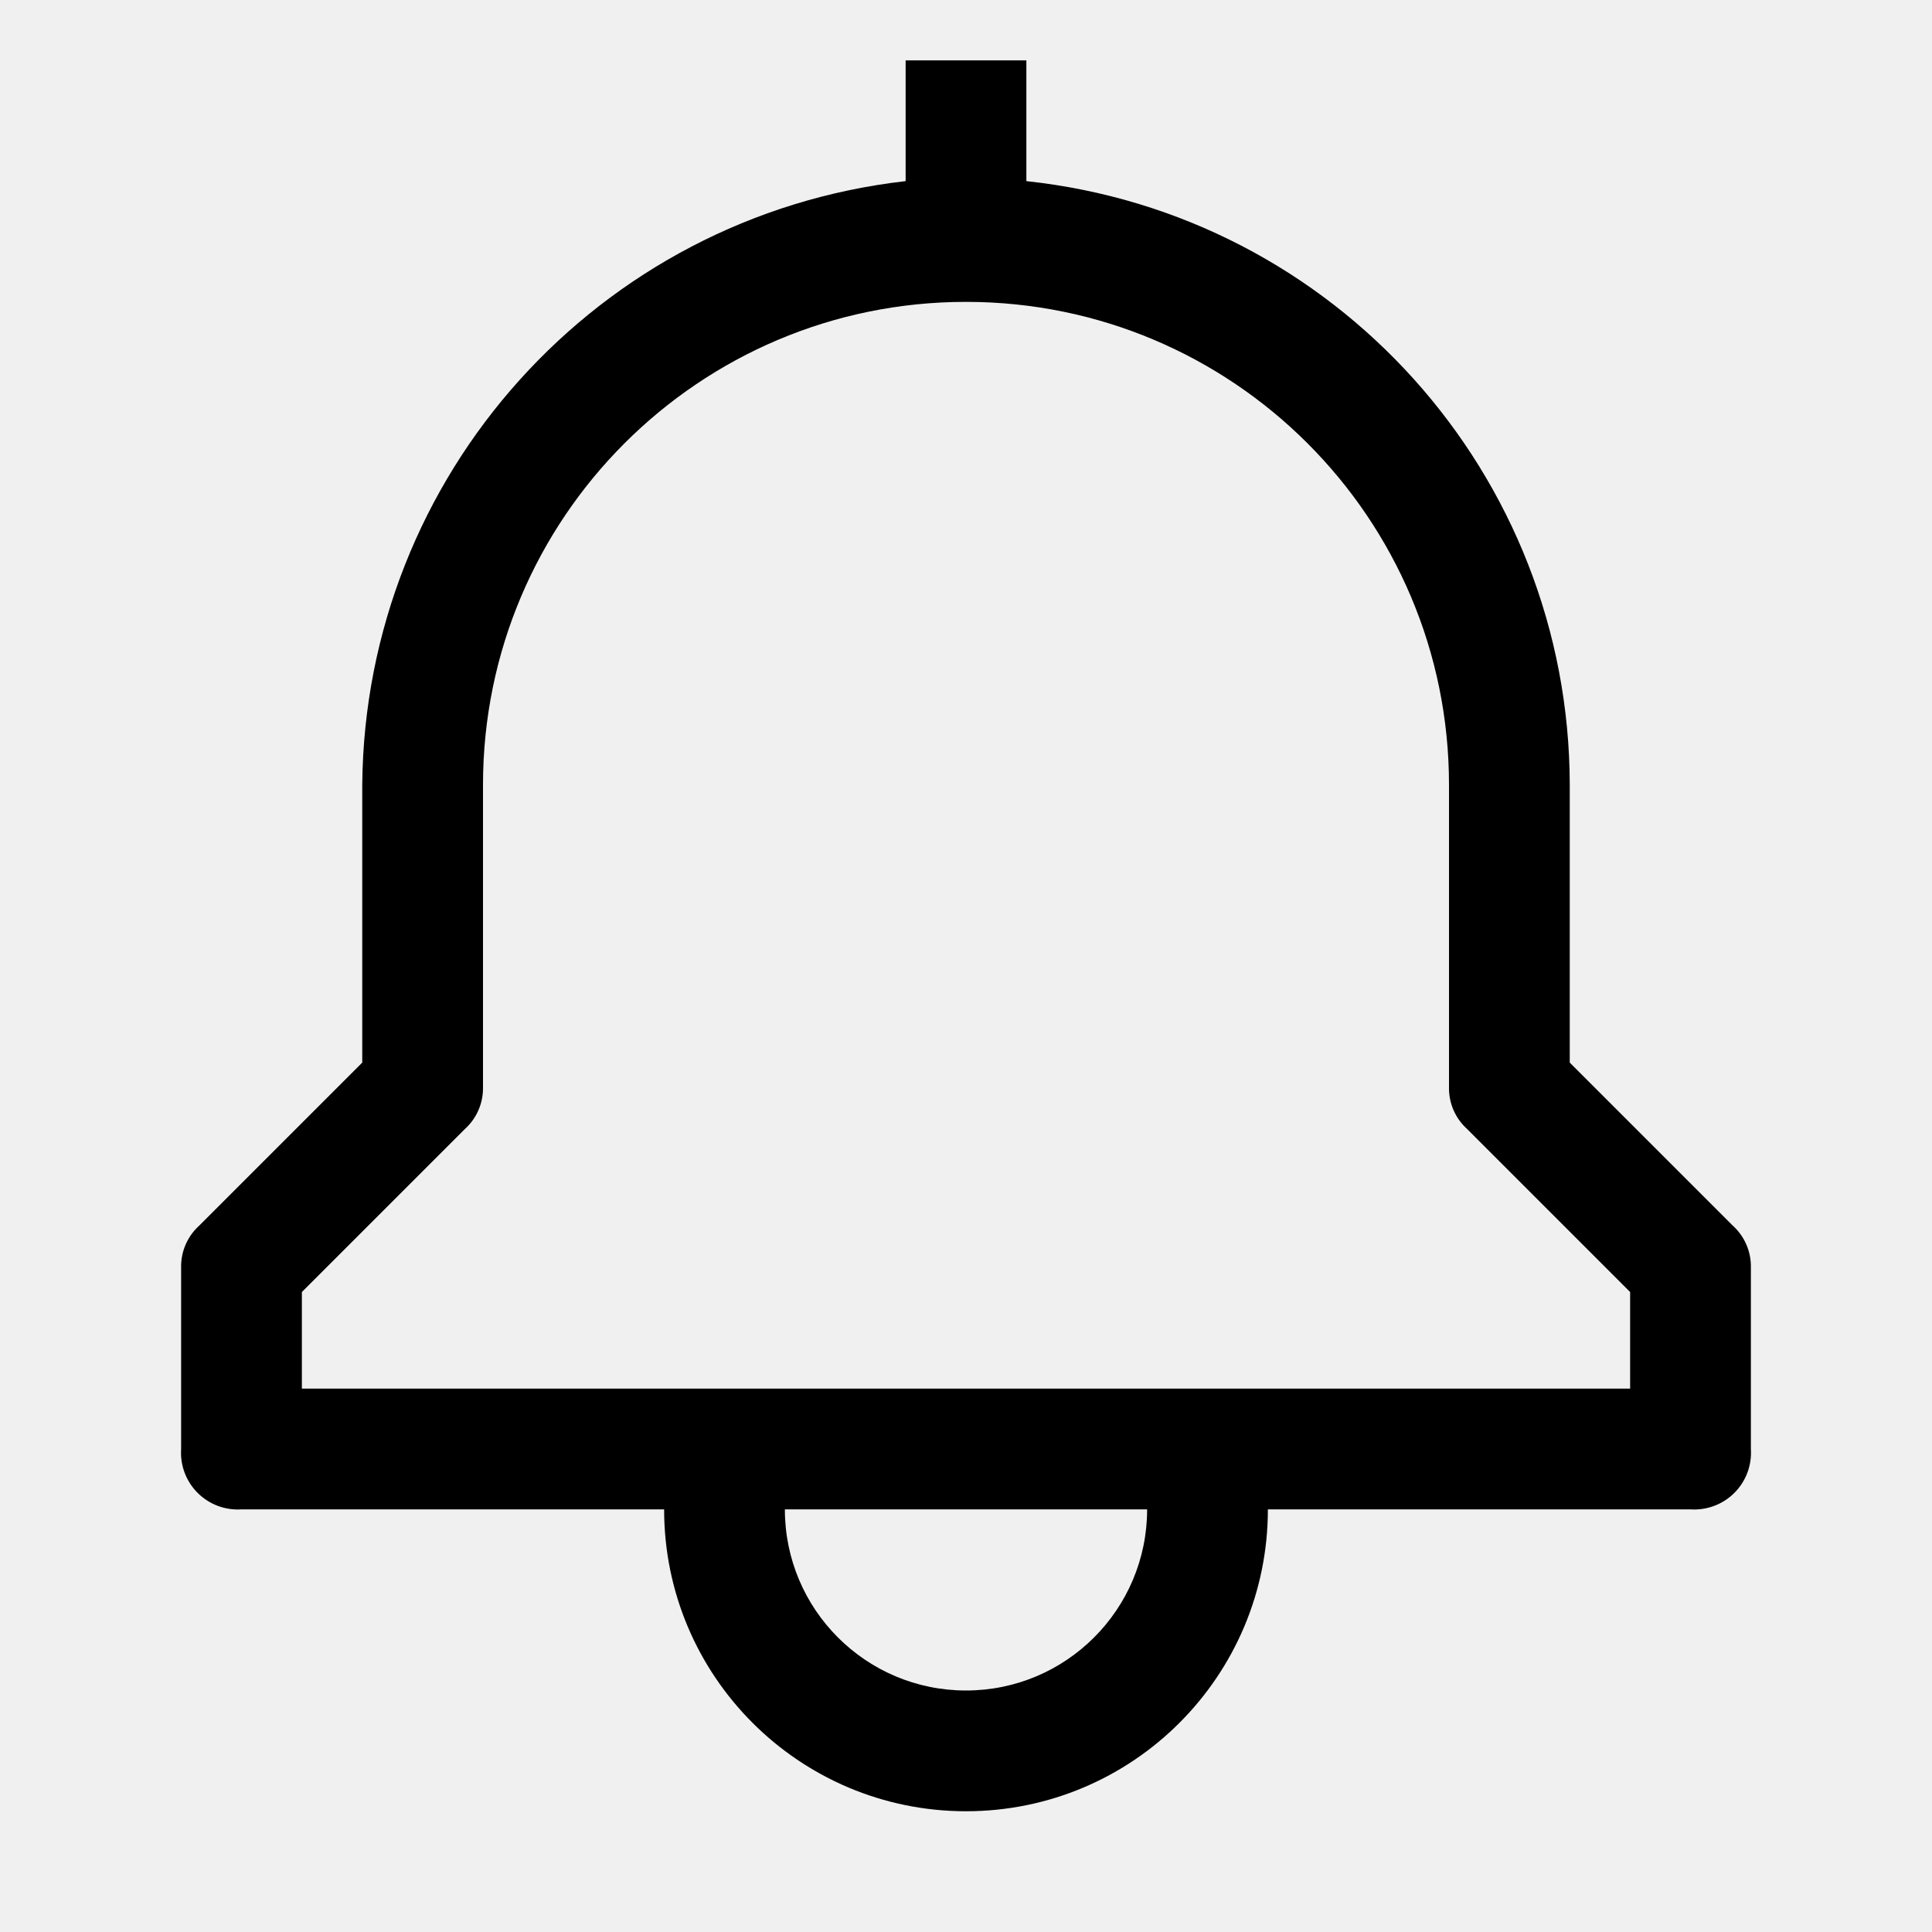
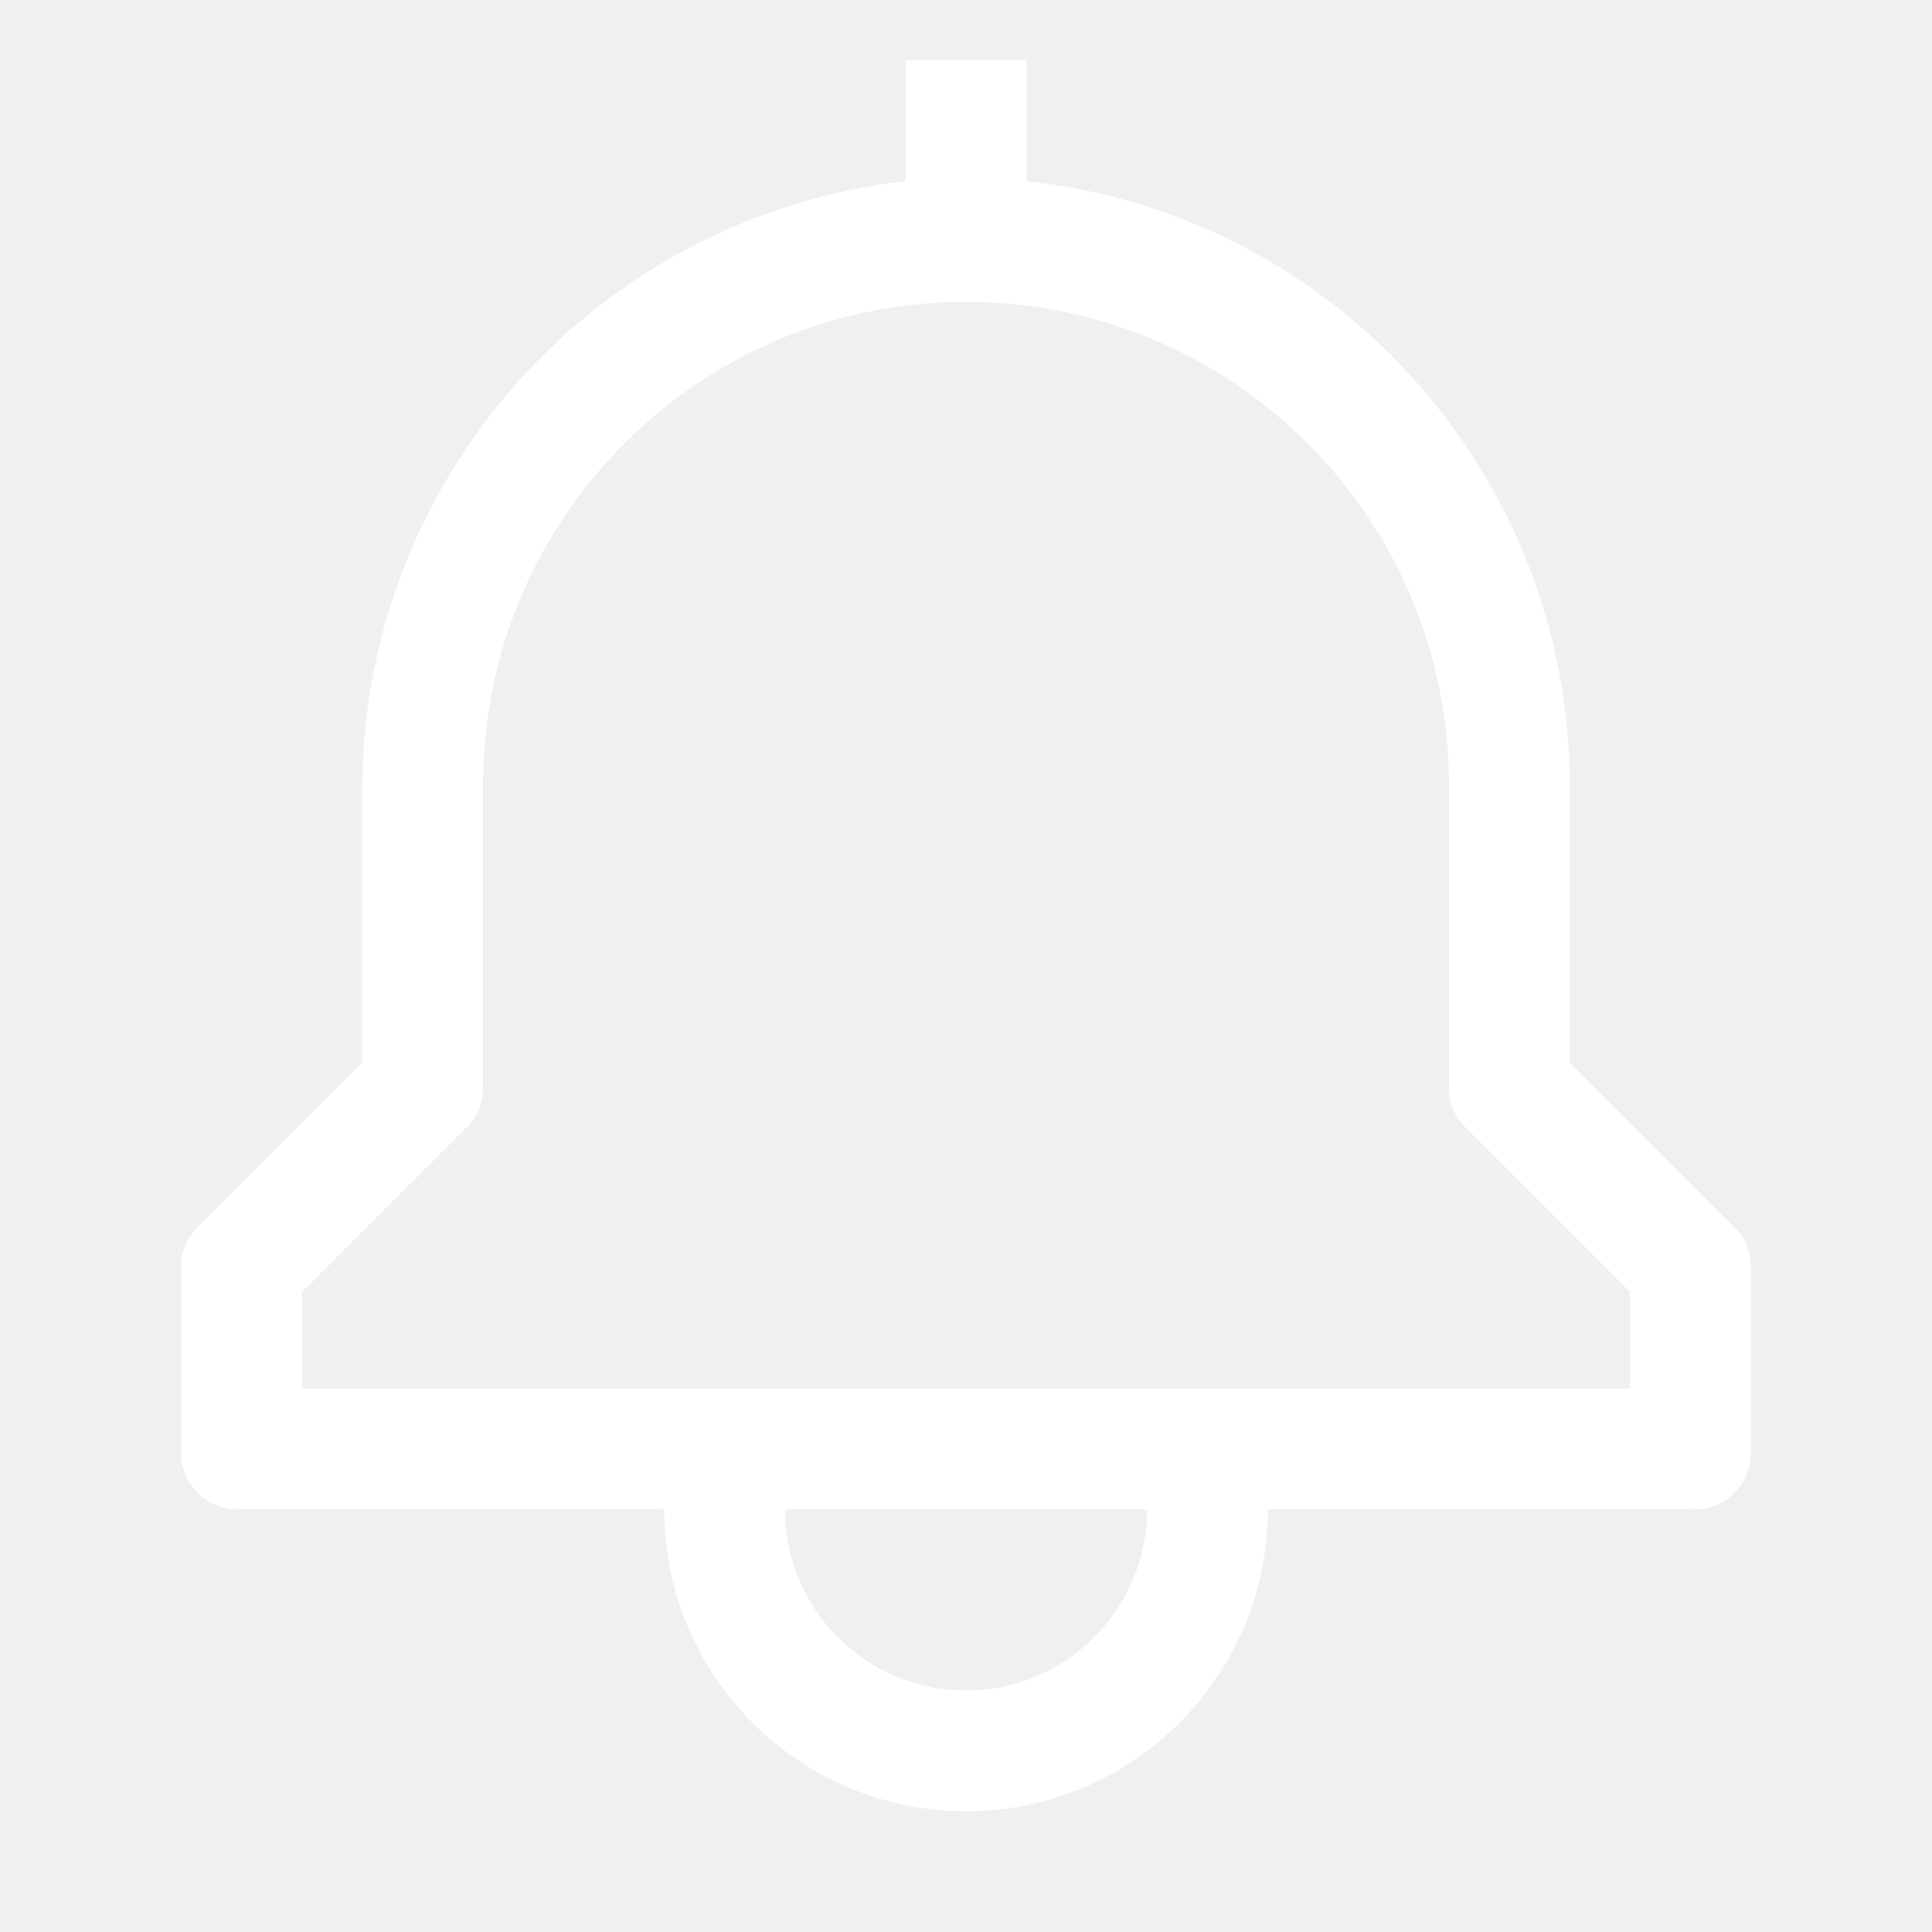
<svg xmlns="http://www.w3.org/2000/svg" focusable="false" preserveAspectRatio="xMidYMid meet" width="20" height="20" viewBox="0 0 32 32" aria-hidden="true" style="will-change: transform;">
-   <path d="M28.7 20.3L26 17.6V13a10.07 10.07 0 0 0-9-10V1h-2v2a10.15 10.15 0 0 0-9 10v4.6l-2.7 2.7a.91.91 0 0 0-.3.7v3a.94.94 0 0 0 1 1h7a5 5 0 0 0 10 0h7a.94.94 0 0 0 1-1v-3a.91.91 0 0 0-.3-.7zM16 28a3 3 0 0 1-3-3h6a3 3 0 0 1-3 3zm11-5H5v-1.6l2.7-2.7A.91.91 0 0 0 8 18v-5a8 8 0 0 1 16 0v5a.91.91 0 0 0 .3.7l2.7 2.7z" />
+   <path fill="white" d="M28.7 20.3L26 17.6V13a10.07 10.07 0 0 0-9-10V1h-2v2a10.15 10.15 0 0 0-9 10v4.6l-2.7 2.7a.91.91 0 0 0-.3.7v3a.94.94 0 0 0 1 1h7a5 5 0 0 0 10 0h7a.94.94 0 0 0 1-1v-3a.91.91 0 0 0-.3-.7zM16 28a3 3 0 0 1-3-3h6a3 3 0 0 1-3 3zm11-5H5v-1.6l2.7-2.7A.91.91 0 0 0 8 18v-5a8 8 0 0 1 16 0v5a.91.91 0 0 0 .3.7l2.7 2.7z" />
</svg>
